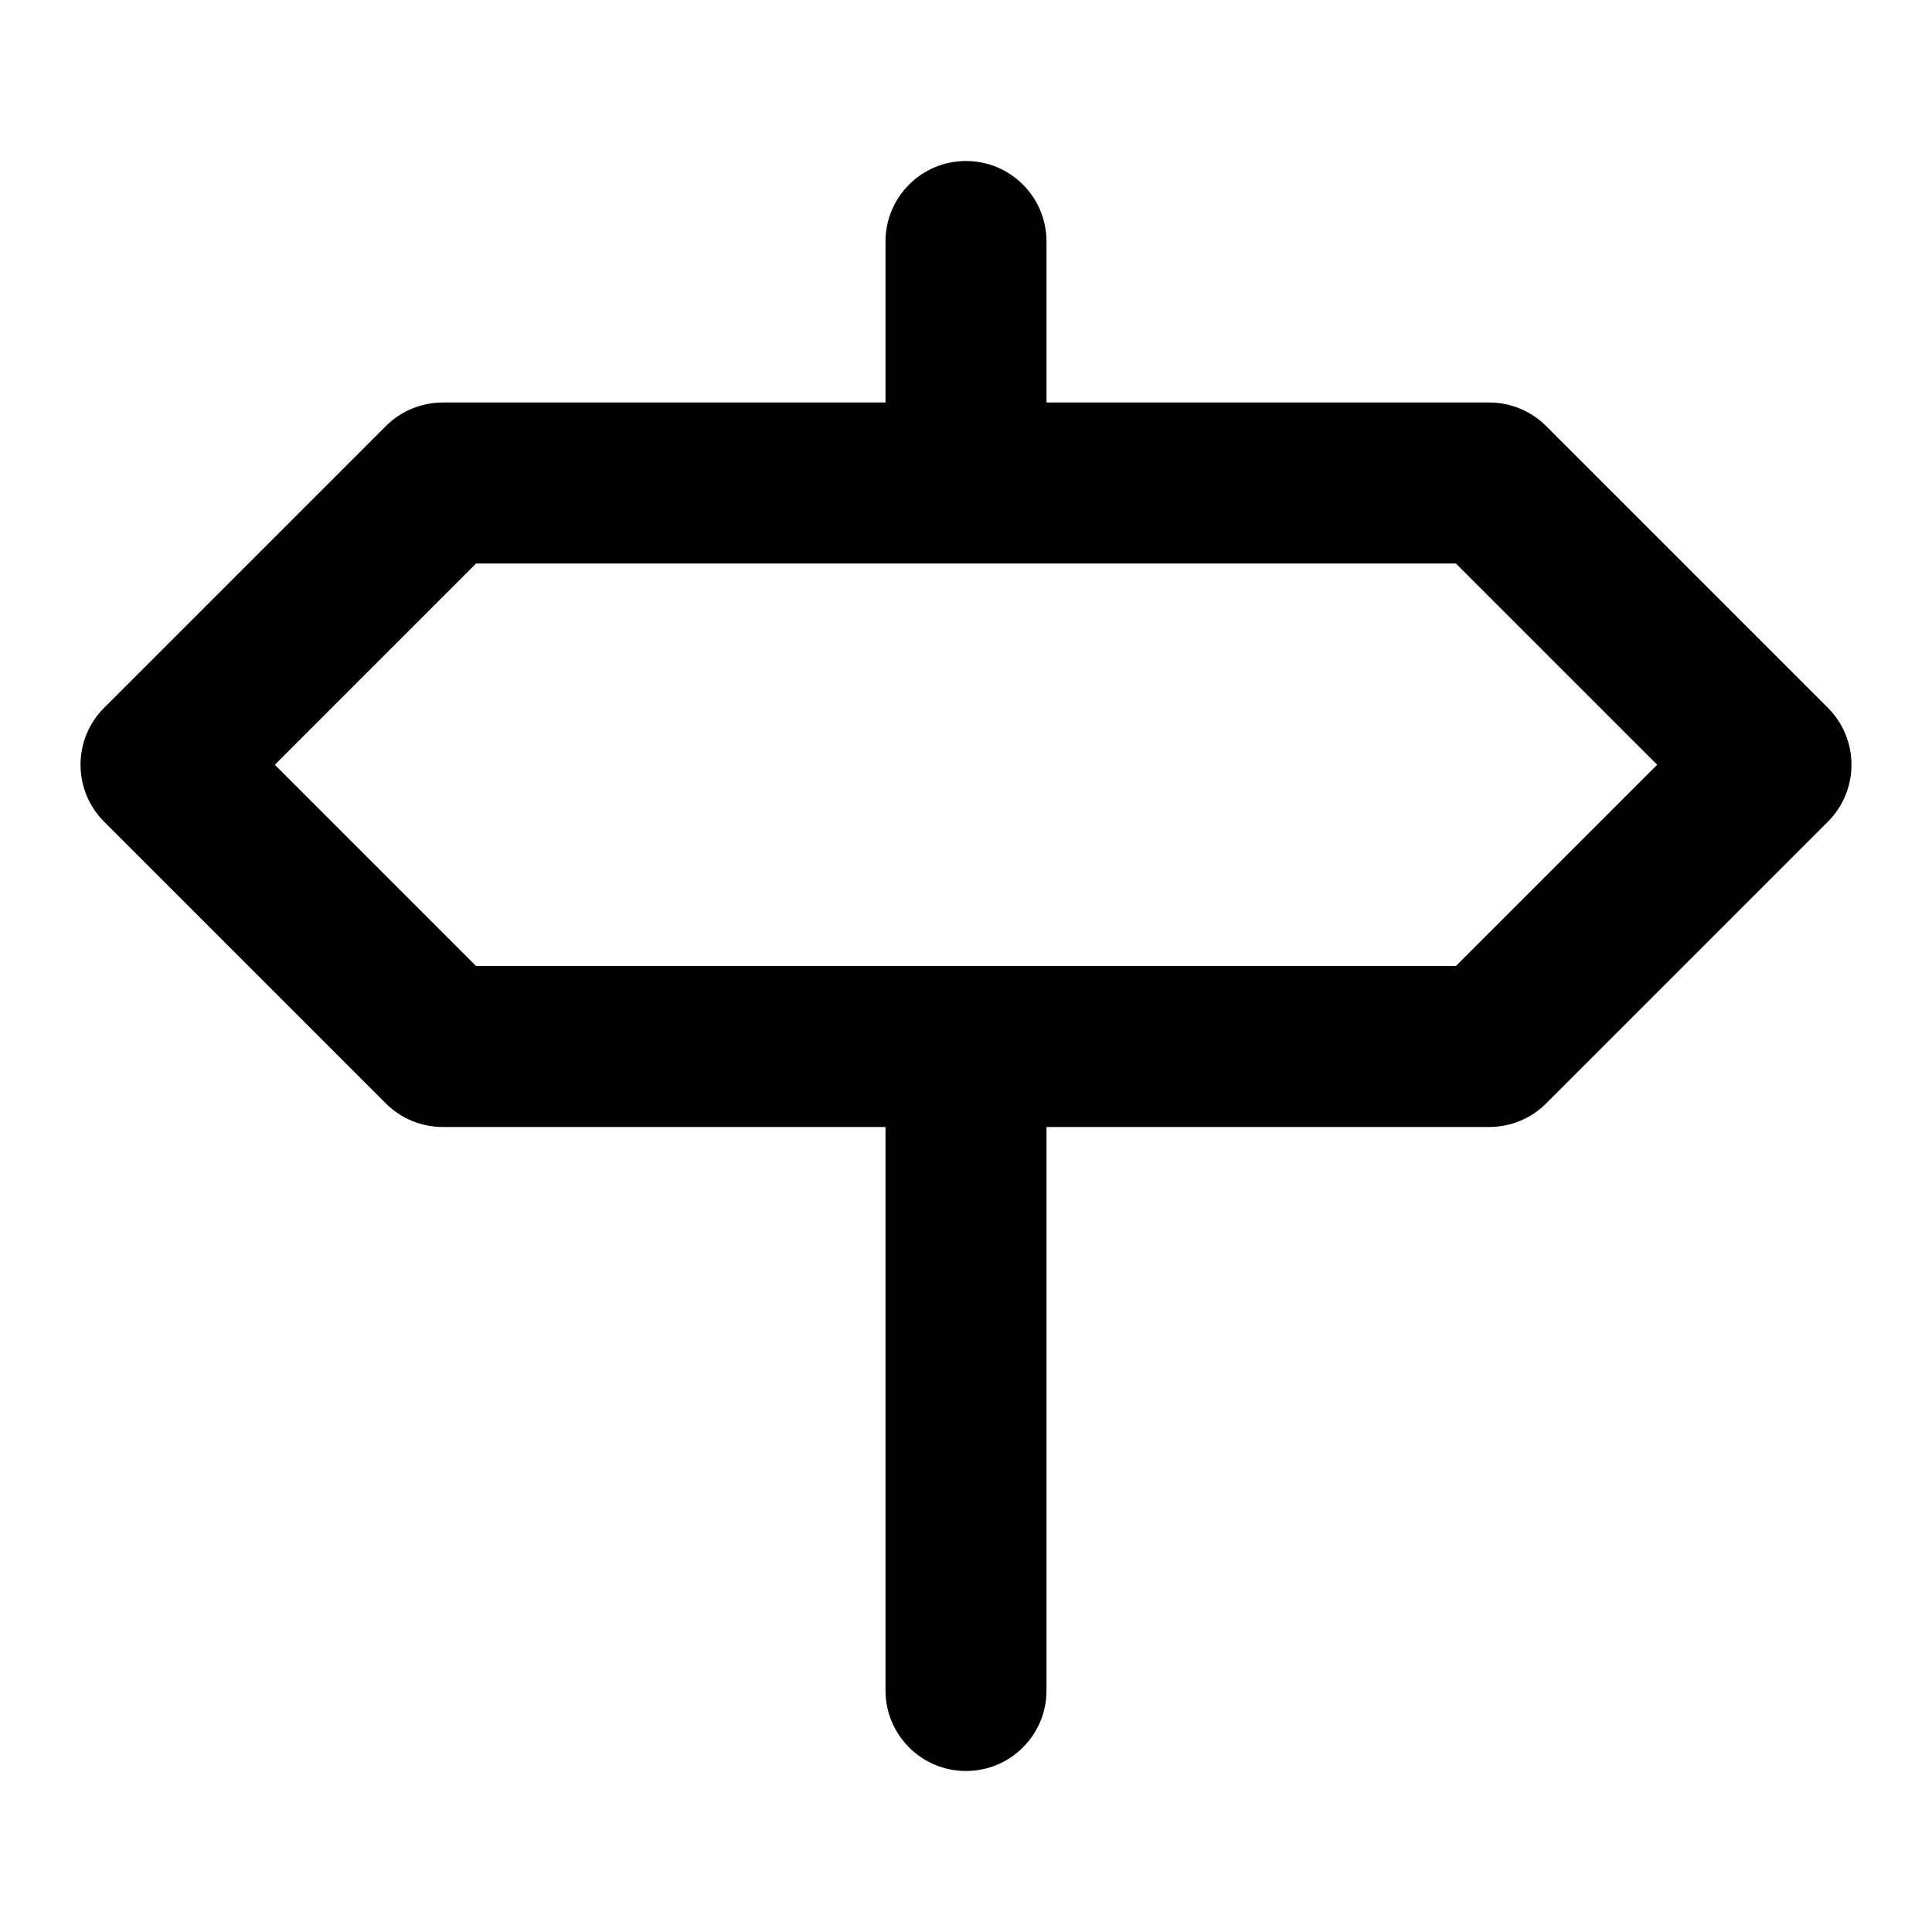
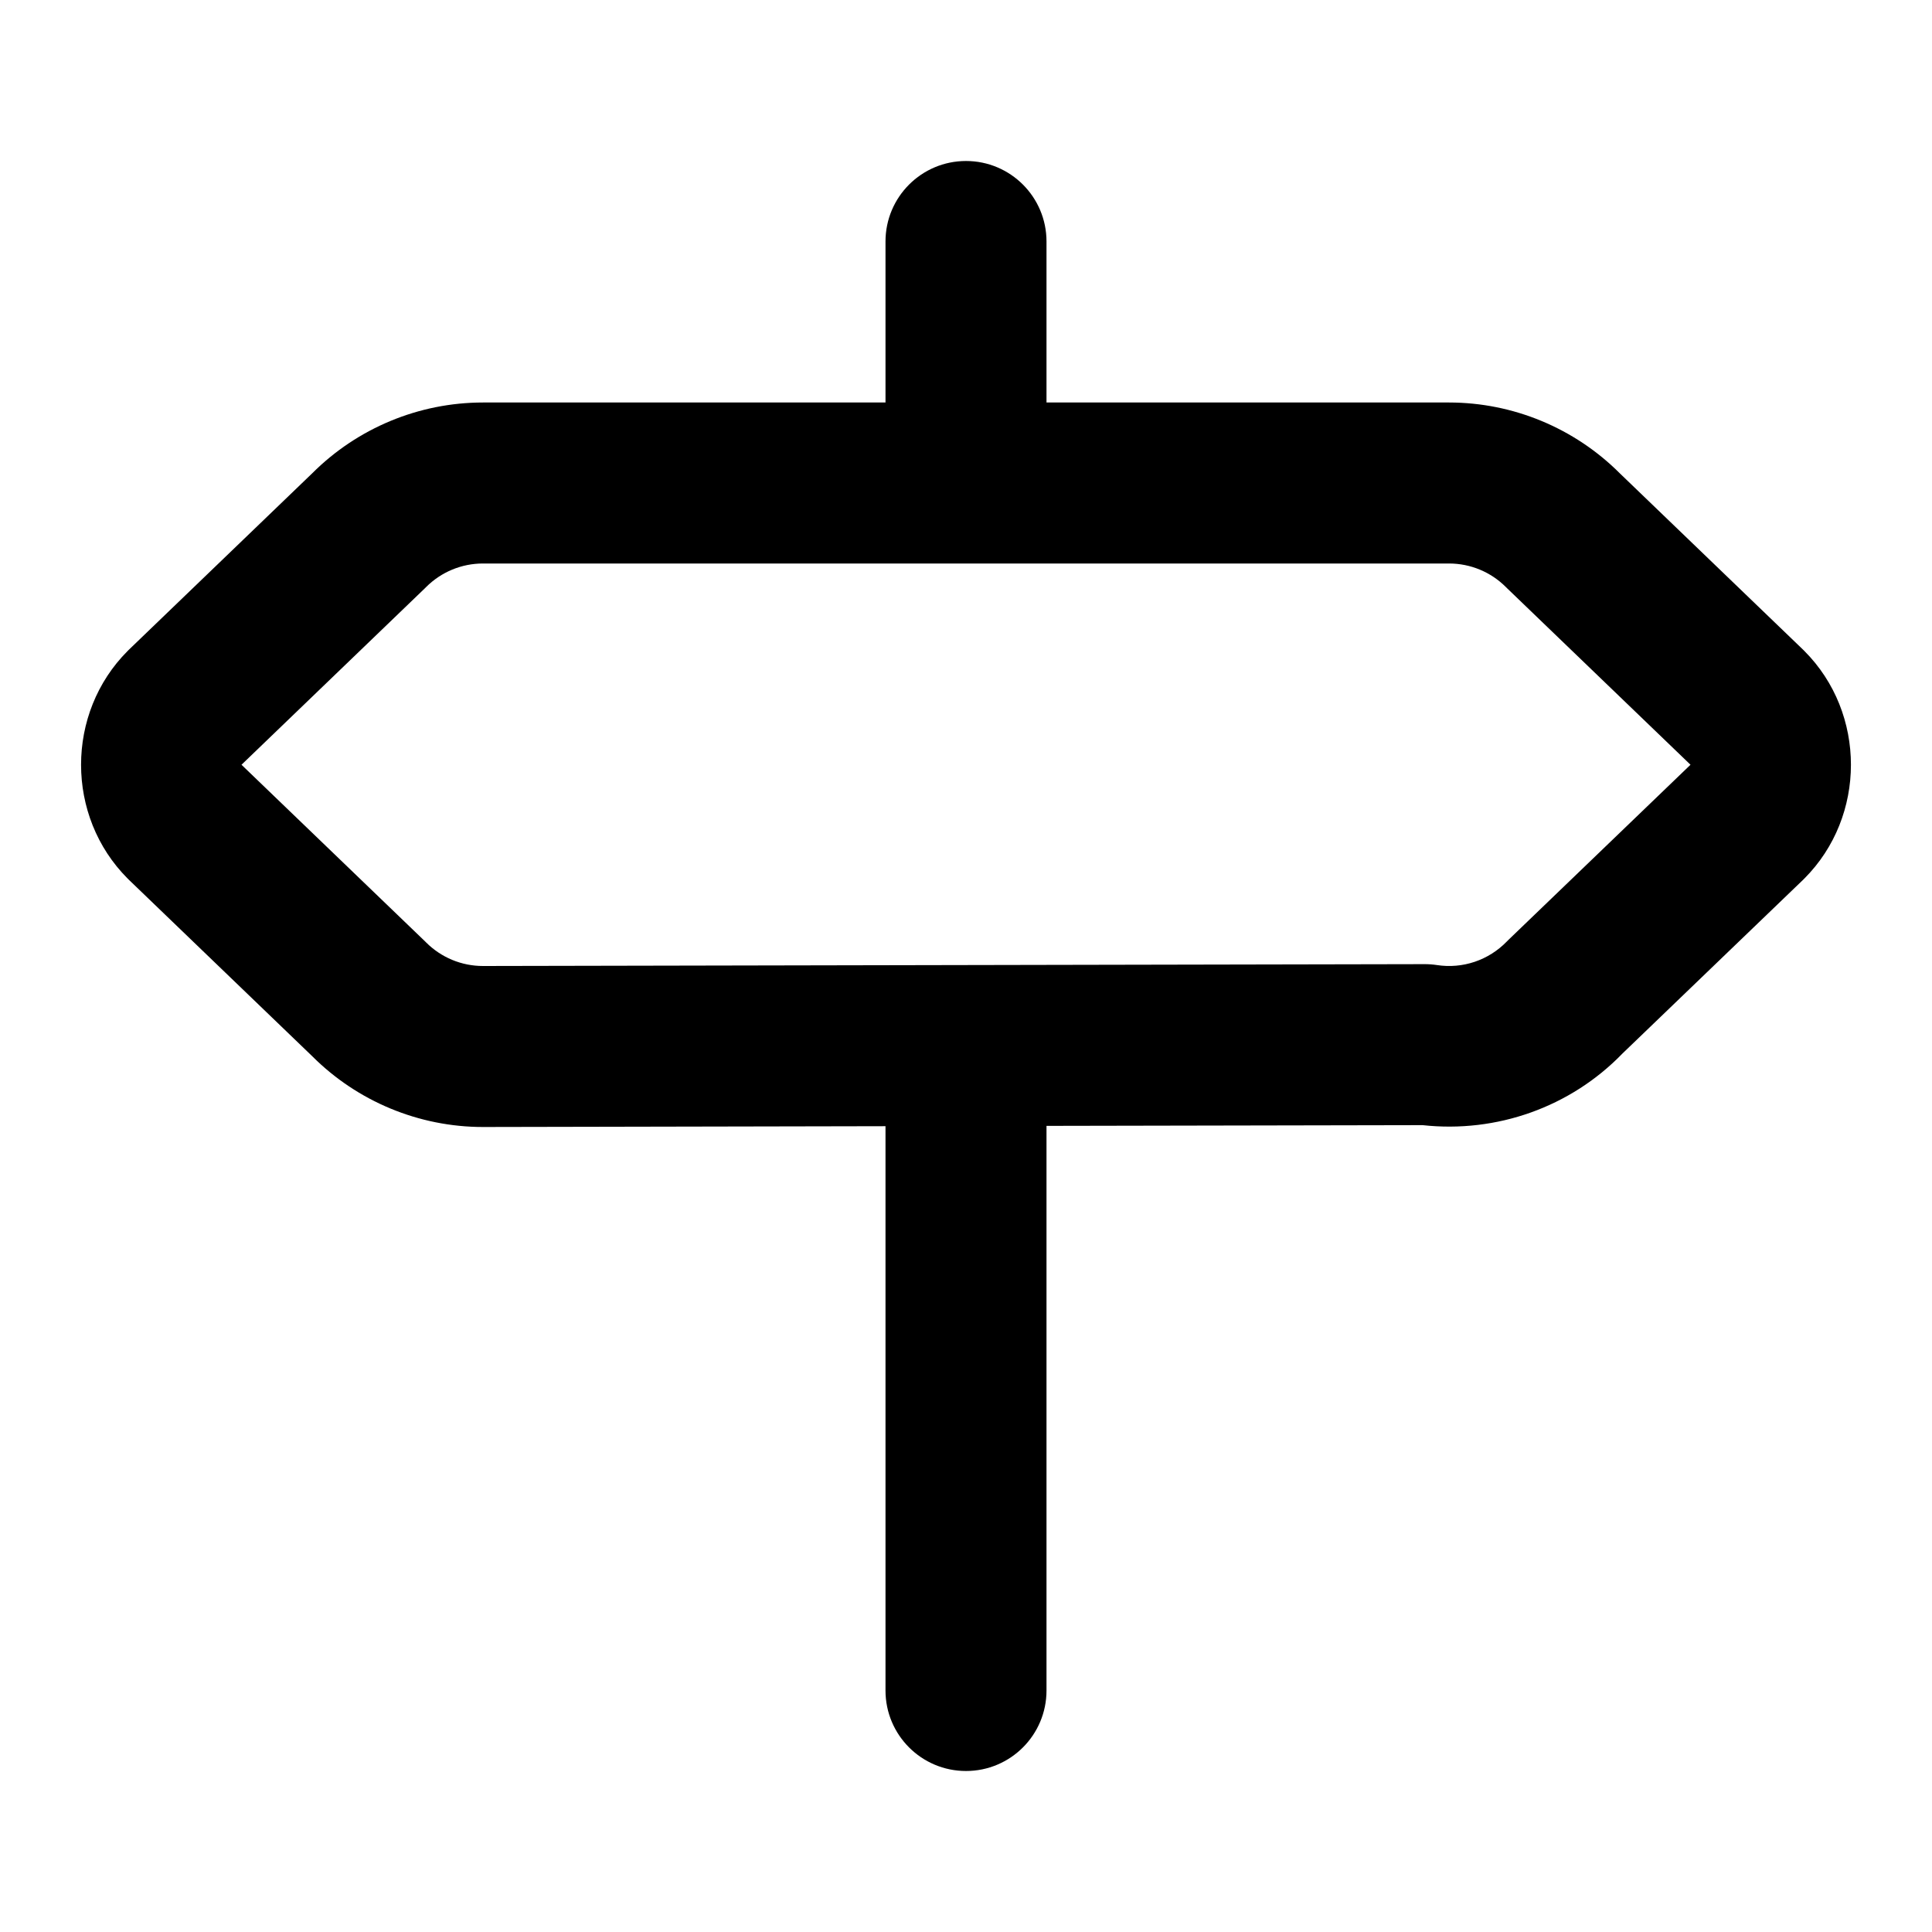
<svg xmlns="http://www.w3.org/2000/svg" width="24" height="24" viewBox="0 0 24 24" fill="currentColor" tags="bidirectional,left,right,east,west" categories="arrows,navigation,development,gaming">
-   <path d="M 12 2 A 1 1 0 0 0 11 3 L 11 5 L 5.5 5 A 1 1 0 0 0 4.793 5.293 L 1.293 8.793 A 1 1 0 0 0 1.293 10.207 L 4.793 13.707 A 1 1 0 0 0 5.5 14 L 11 14 L 11 21 A 1 1 0 0 0 12 22 A 1 1 0 0 0 13 21 L 13 14 L 18.5 14 A 1 1 0 0 0 19.207 13.707 L 22.707 10.207 A 1 1 0 0 0 22.707 8.793 L 19.207 5.293 A 1 1 0 0 0 18.5 5 L 13 5 L 13 3 A 1 1 0 0 0 12 2 z M 5.914 7 L 18.086 7 L 20.586 9.5 L 18.086 12 L 12 12 L 5.914 12 L 3.414 9.5 L 5.914 7 z " />
+   <path d="M 12 2 A 1 1 0 0 0 11 3 L 11 5 L 6 5 C 5.205 5 4.441 5.317 3.879 5.879 L 1.6 8.072 A 1 1 0 0 0 1.586 8.086 C 0.814 8.859 0.814 10.141 1.586 10.914 A 1 1 0 0 0 1.6 10.928 L 3.879 13.121 C 4.441 13.683 5.205 14 6 14 A 1 1 0 0 0 6.002 14 L 11 13.99 L 11 21 A 1 1 0 0 0 12 22 A 1 1 0 0 0 13 21 L 13 13.986 L 17.672 13.977 C 18.591 14.078 19.51 13.754 20.156 13.086 L 22.4 10.928 A 1 1 0 0 0 22.414 10.914 C 23.186 10.141 23.186 8.859 22.414 8.086 A 1 1 0 0 0 22.4 8.072 L 20.121 5.879 C 19.559 5.317 18.795 5 18 5 L 13 5 L 13 3 A 1 1 0 0 0 12 2 z M 6 7 L 12 7 L 18 7 C 18.266 7 18.519 7.105 18.707 7.293 A 1 1 0 0 0 18.721 7.307 L 21 9.5 L 18.744 11.67 A 1 1 0 0 0 18.719 11.695 C 18.492 11.929 18.169 12.038 17.848 11.988 A 1 1 0 0 0 17.693 11.977 L 6 12 C 5.734 12 5.481 11.895 5.293 11.707 A 1 1 0 0 0 5.279 11.693 L 3 9.5 L 5.279 7.307 A 1 1 0 0 0 5.293 7.293 C 5.481 7.105 5.734 7 6 7 z " />
</svg>
